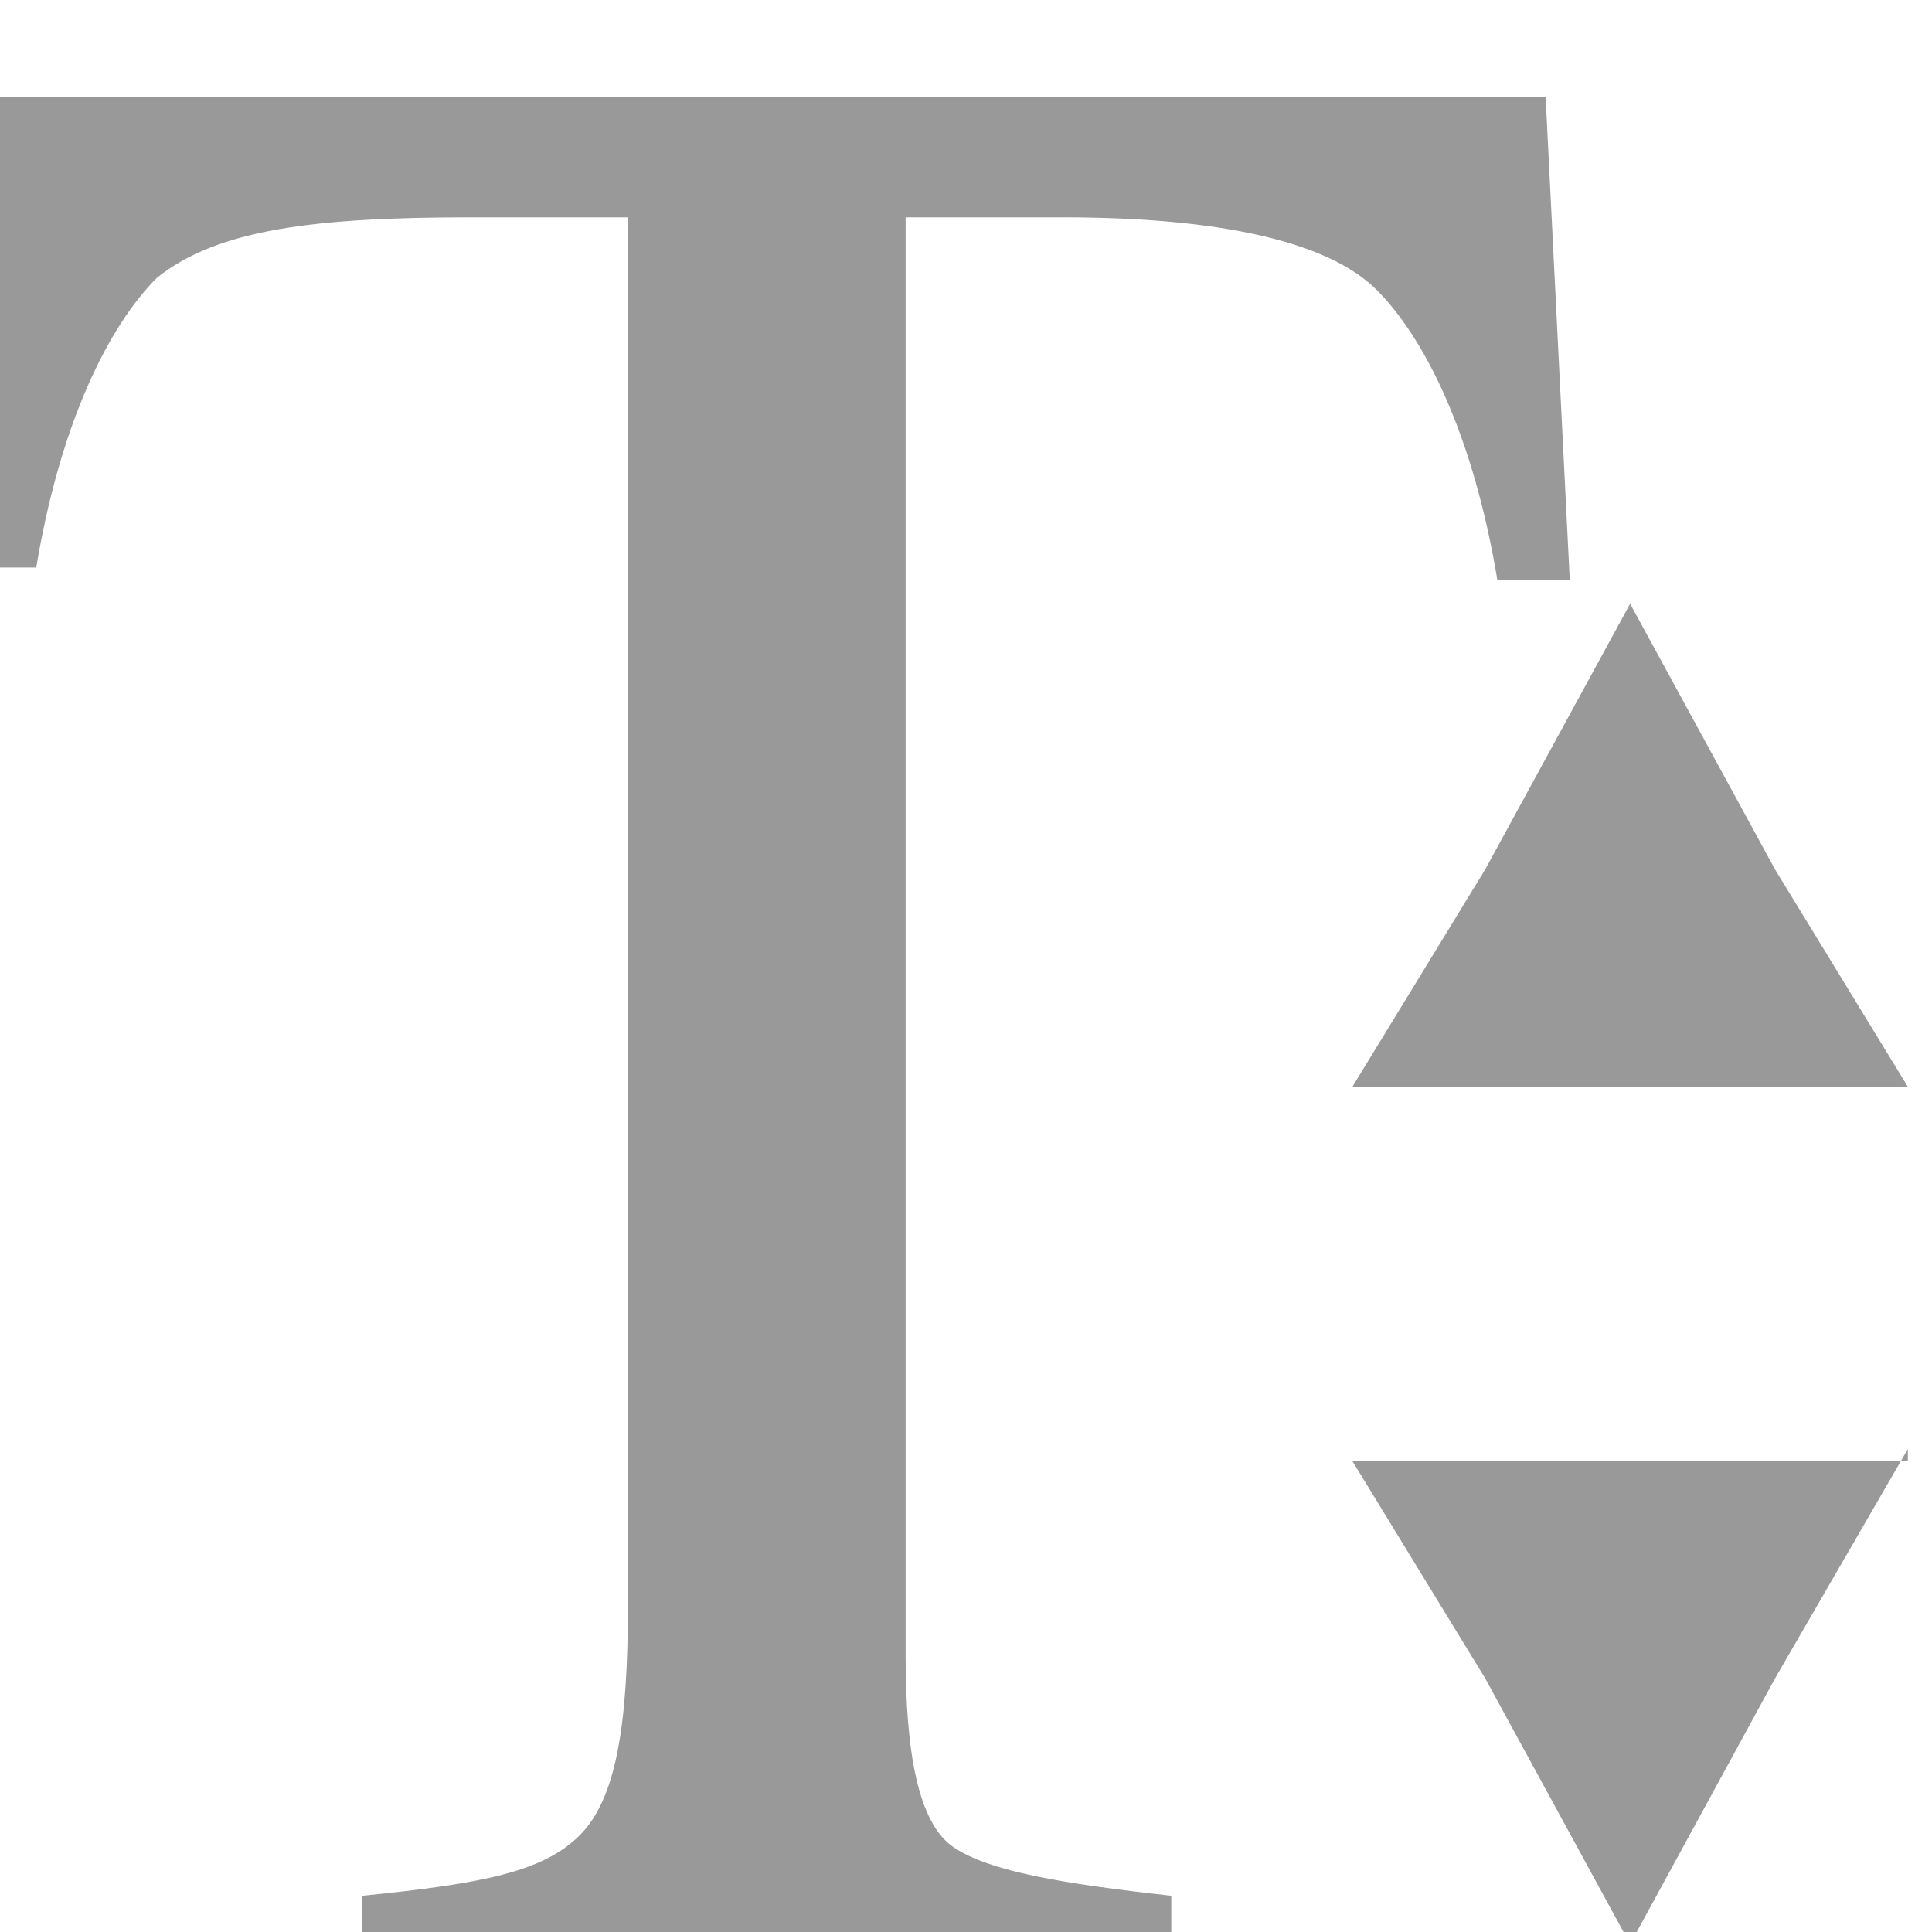
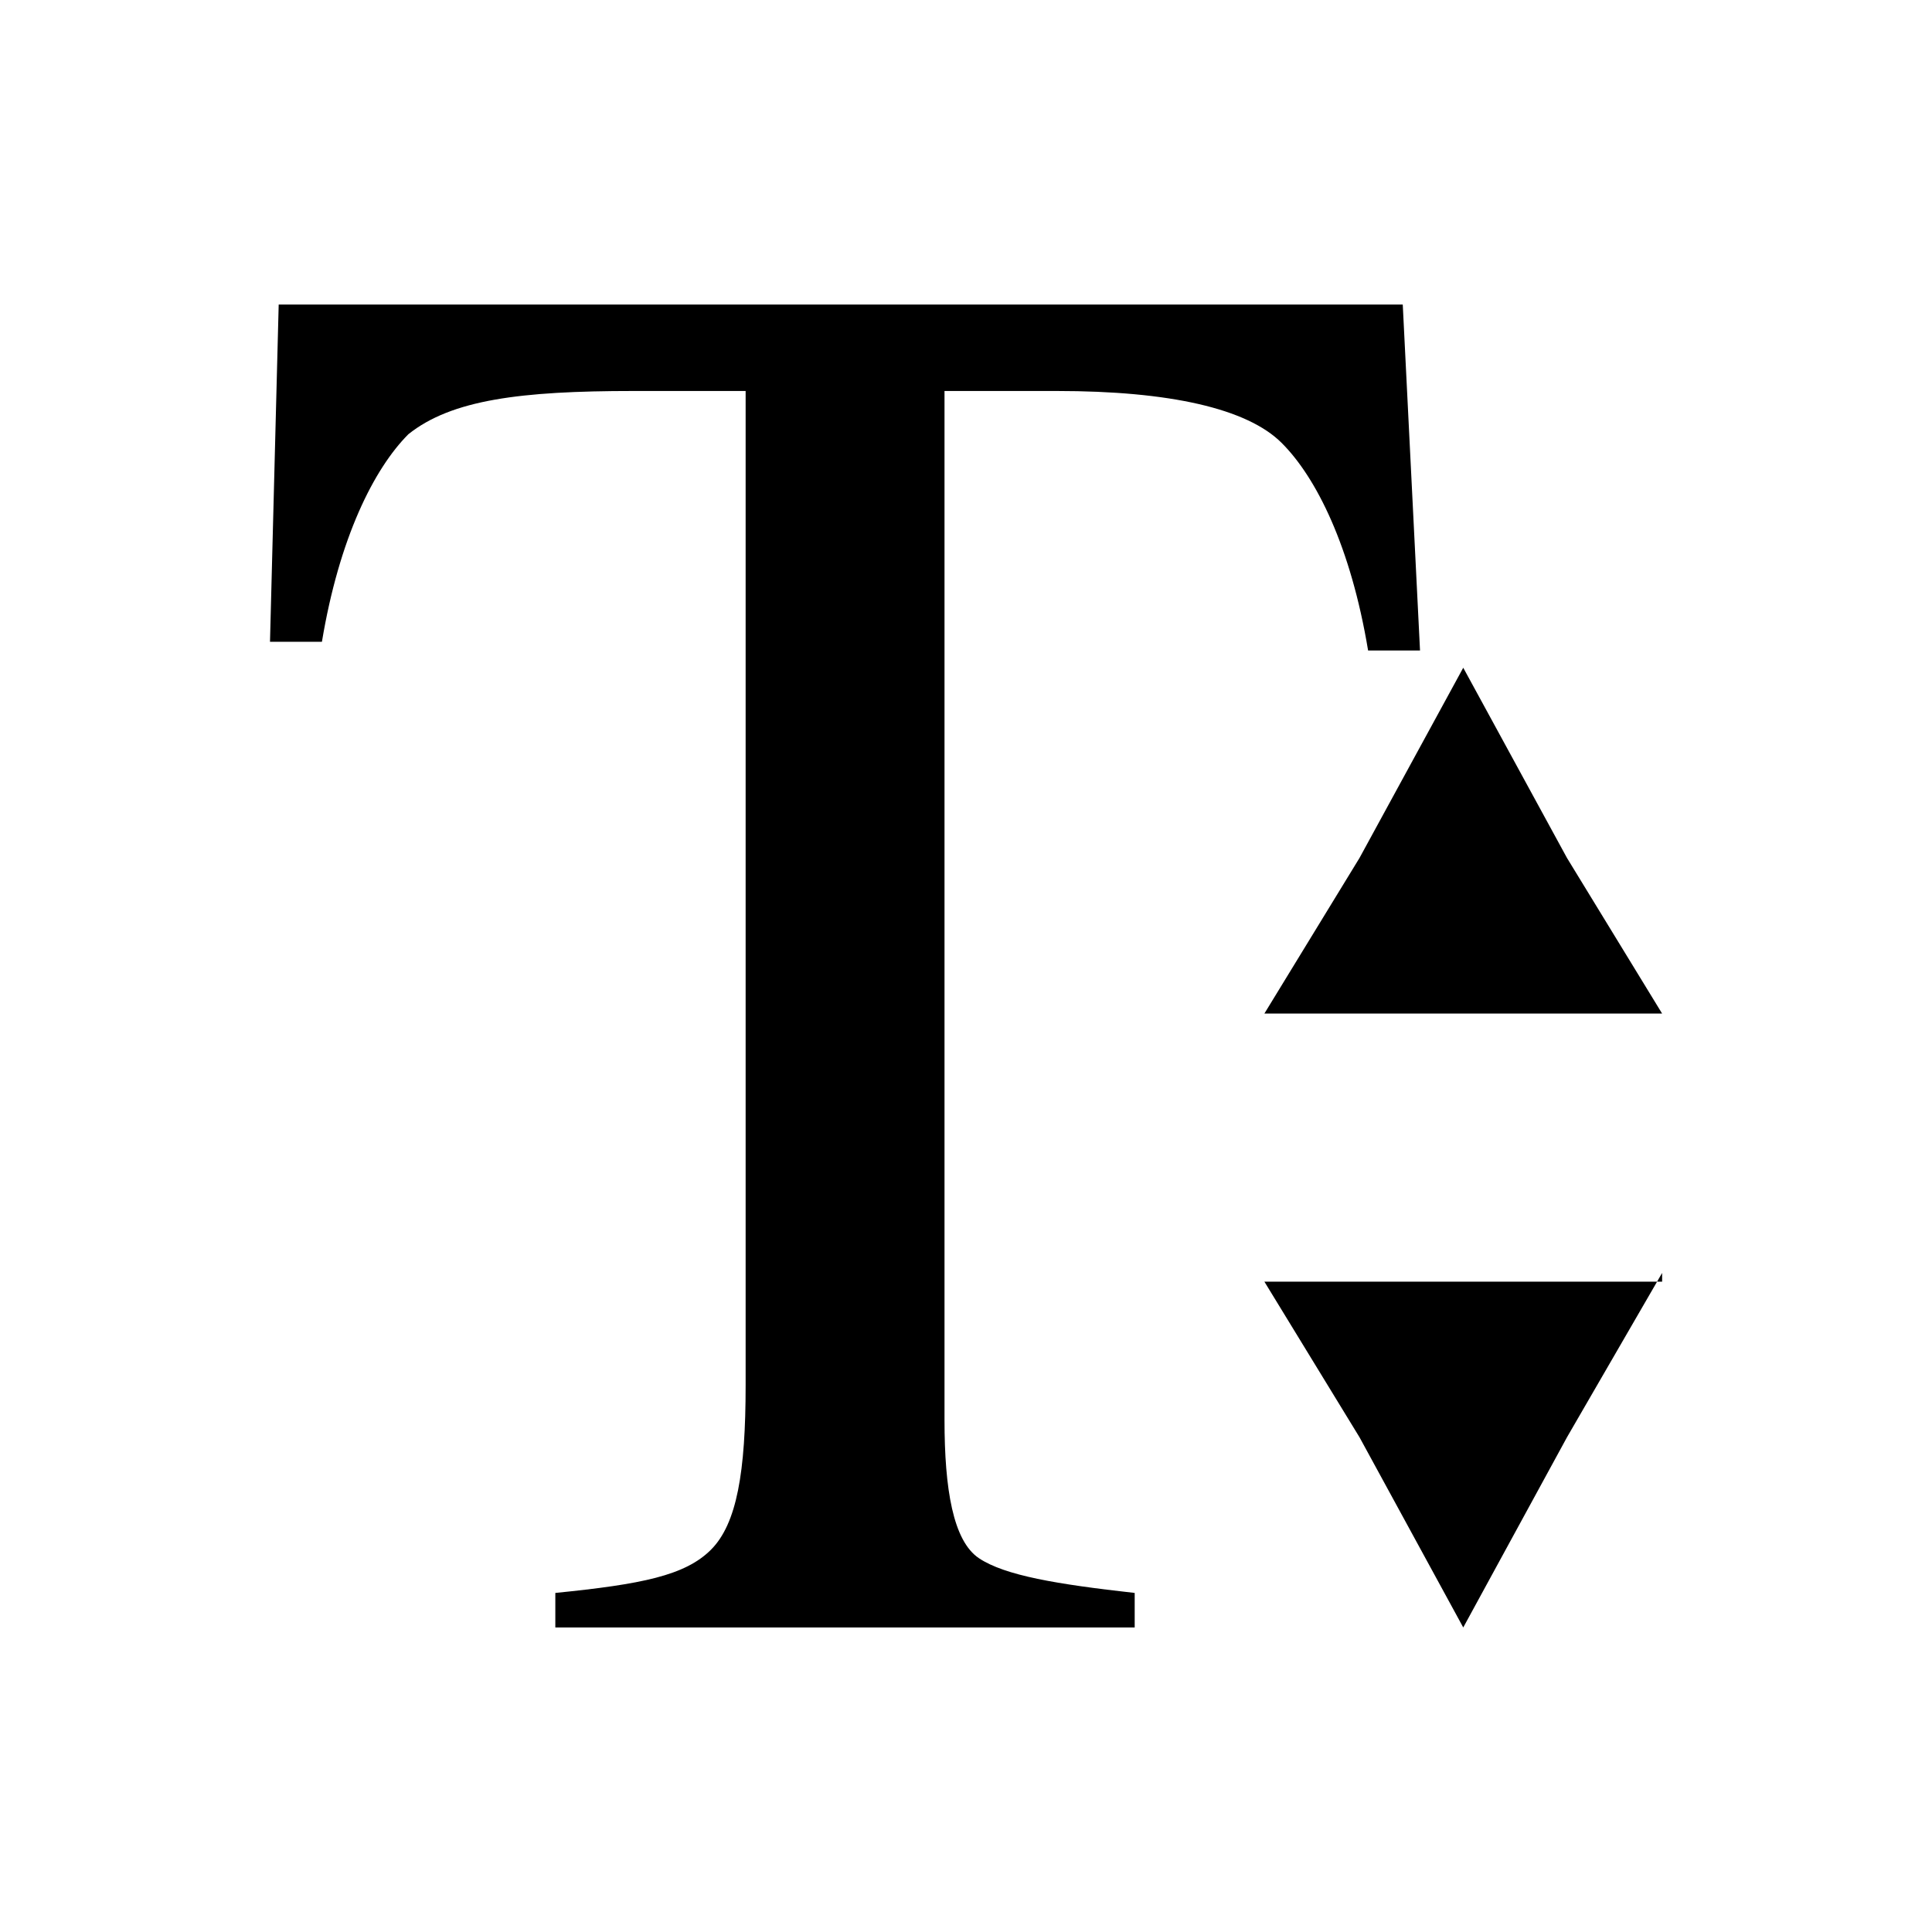
- <svg xmlns="http://www.w3.org/2000/svg" version="1.1" x="0px" y="0px" width="16px" height="16px" viewBox="0.3 -0.8 16 16" style="overflow:visible;enable-background:new 0.3 -0.8 16 16;" xml:space="preserve">
-   <defs>
- </defs>
-   <path style="fill:#999999;" d="M16.1,11.2L15,13.1l-1.2,2.2l-1.2-2.2l-1.1-1.8H16.1z M16.1,8.2L15,6.4l-1.2-2.2l-1.2,2.2l-1.1,1.8  H16.1z M0,3.9h0.6c0.2-1.2,0.6-2,1-2.4C2.1,1.1,2.9,1,4.2,1h1.3v11.5c0,1-0.1,1.6-0.4,1.9s-0.8,0.4-1.8,0.5v0.4H10v-0.4  c-0.9-0.1-1.5-0.2-1.8-0.4c-0.3-0.2-0.4-0.8-0.4-1.6V1h1.3c1.3,0,2.2,0.2,2.6,0.6c0.4,0.4,0.8,1.2,1,2.4h0.6L13.1,0h-13L0,3.9z" />
+ <svg xmlns="http://www.w3.org/2000/svg" version="1.1" x="0px" y="0px" width="16px" height="16px" viewBox="0.3 -0.8 16 16" style="overflow:visible;enable-background:new 0.3 -0.8 16 16;">
+   <path style="fill: rgb(0, 0, 0);" d="M 14.065 9.742 L 13.277 11.103 L 12.418 12.678 L 11.559 11.103 L 10.771 9.814 L 14.065 9.814 L 14.065 9.742 Z M 14.065 7.594 L 13.277 6.305 L 12.418 4.73 L 11.559 6.305 L 10.771 7.594 L 14.065 7.594 Z M 2.536 4.515 L 2.966 4.515 C 3.109 3.656 3.396 3.083 3.682 2.796 C 4.04 2.51 4.613 2.438 5.544 2.438 L 6.475 2.438 L 6.475 10.673 C 6.475 11.389 6.403 11.819 6.188 12.034 C 5.974 12.248 5.615 12.32 4.899 12.392 L 4.899 12.678 L 9.697 12.678 L 9.697 12.392 C 9.053 12.32 8.623 12.248 8.408 12.105 C 8.193 11.962 8.122 11.532 8.122 10.959 L 8.122 2.438 L 9.053 2.438 C 9.983 2.438 10.628 2.582 10.914 2.868 C 11.201 3.154 11.487 3.727 11.63 4.587 L 12.06 4.587 L 11.917 1.722 L 2.608 1.722 L 2.536 4.515 Z" />
</svg>
